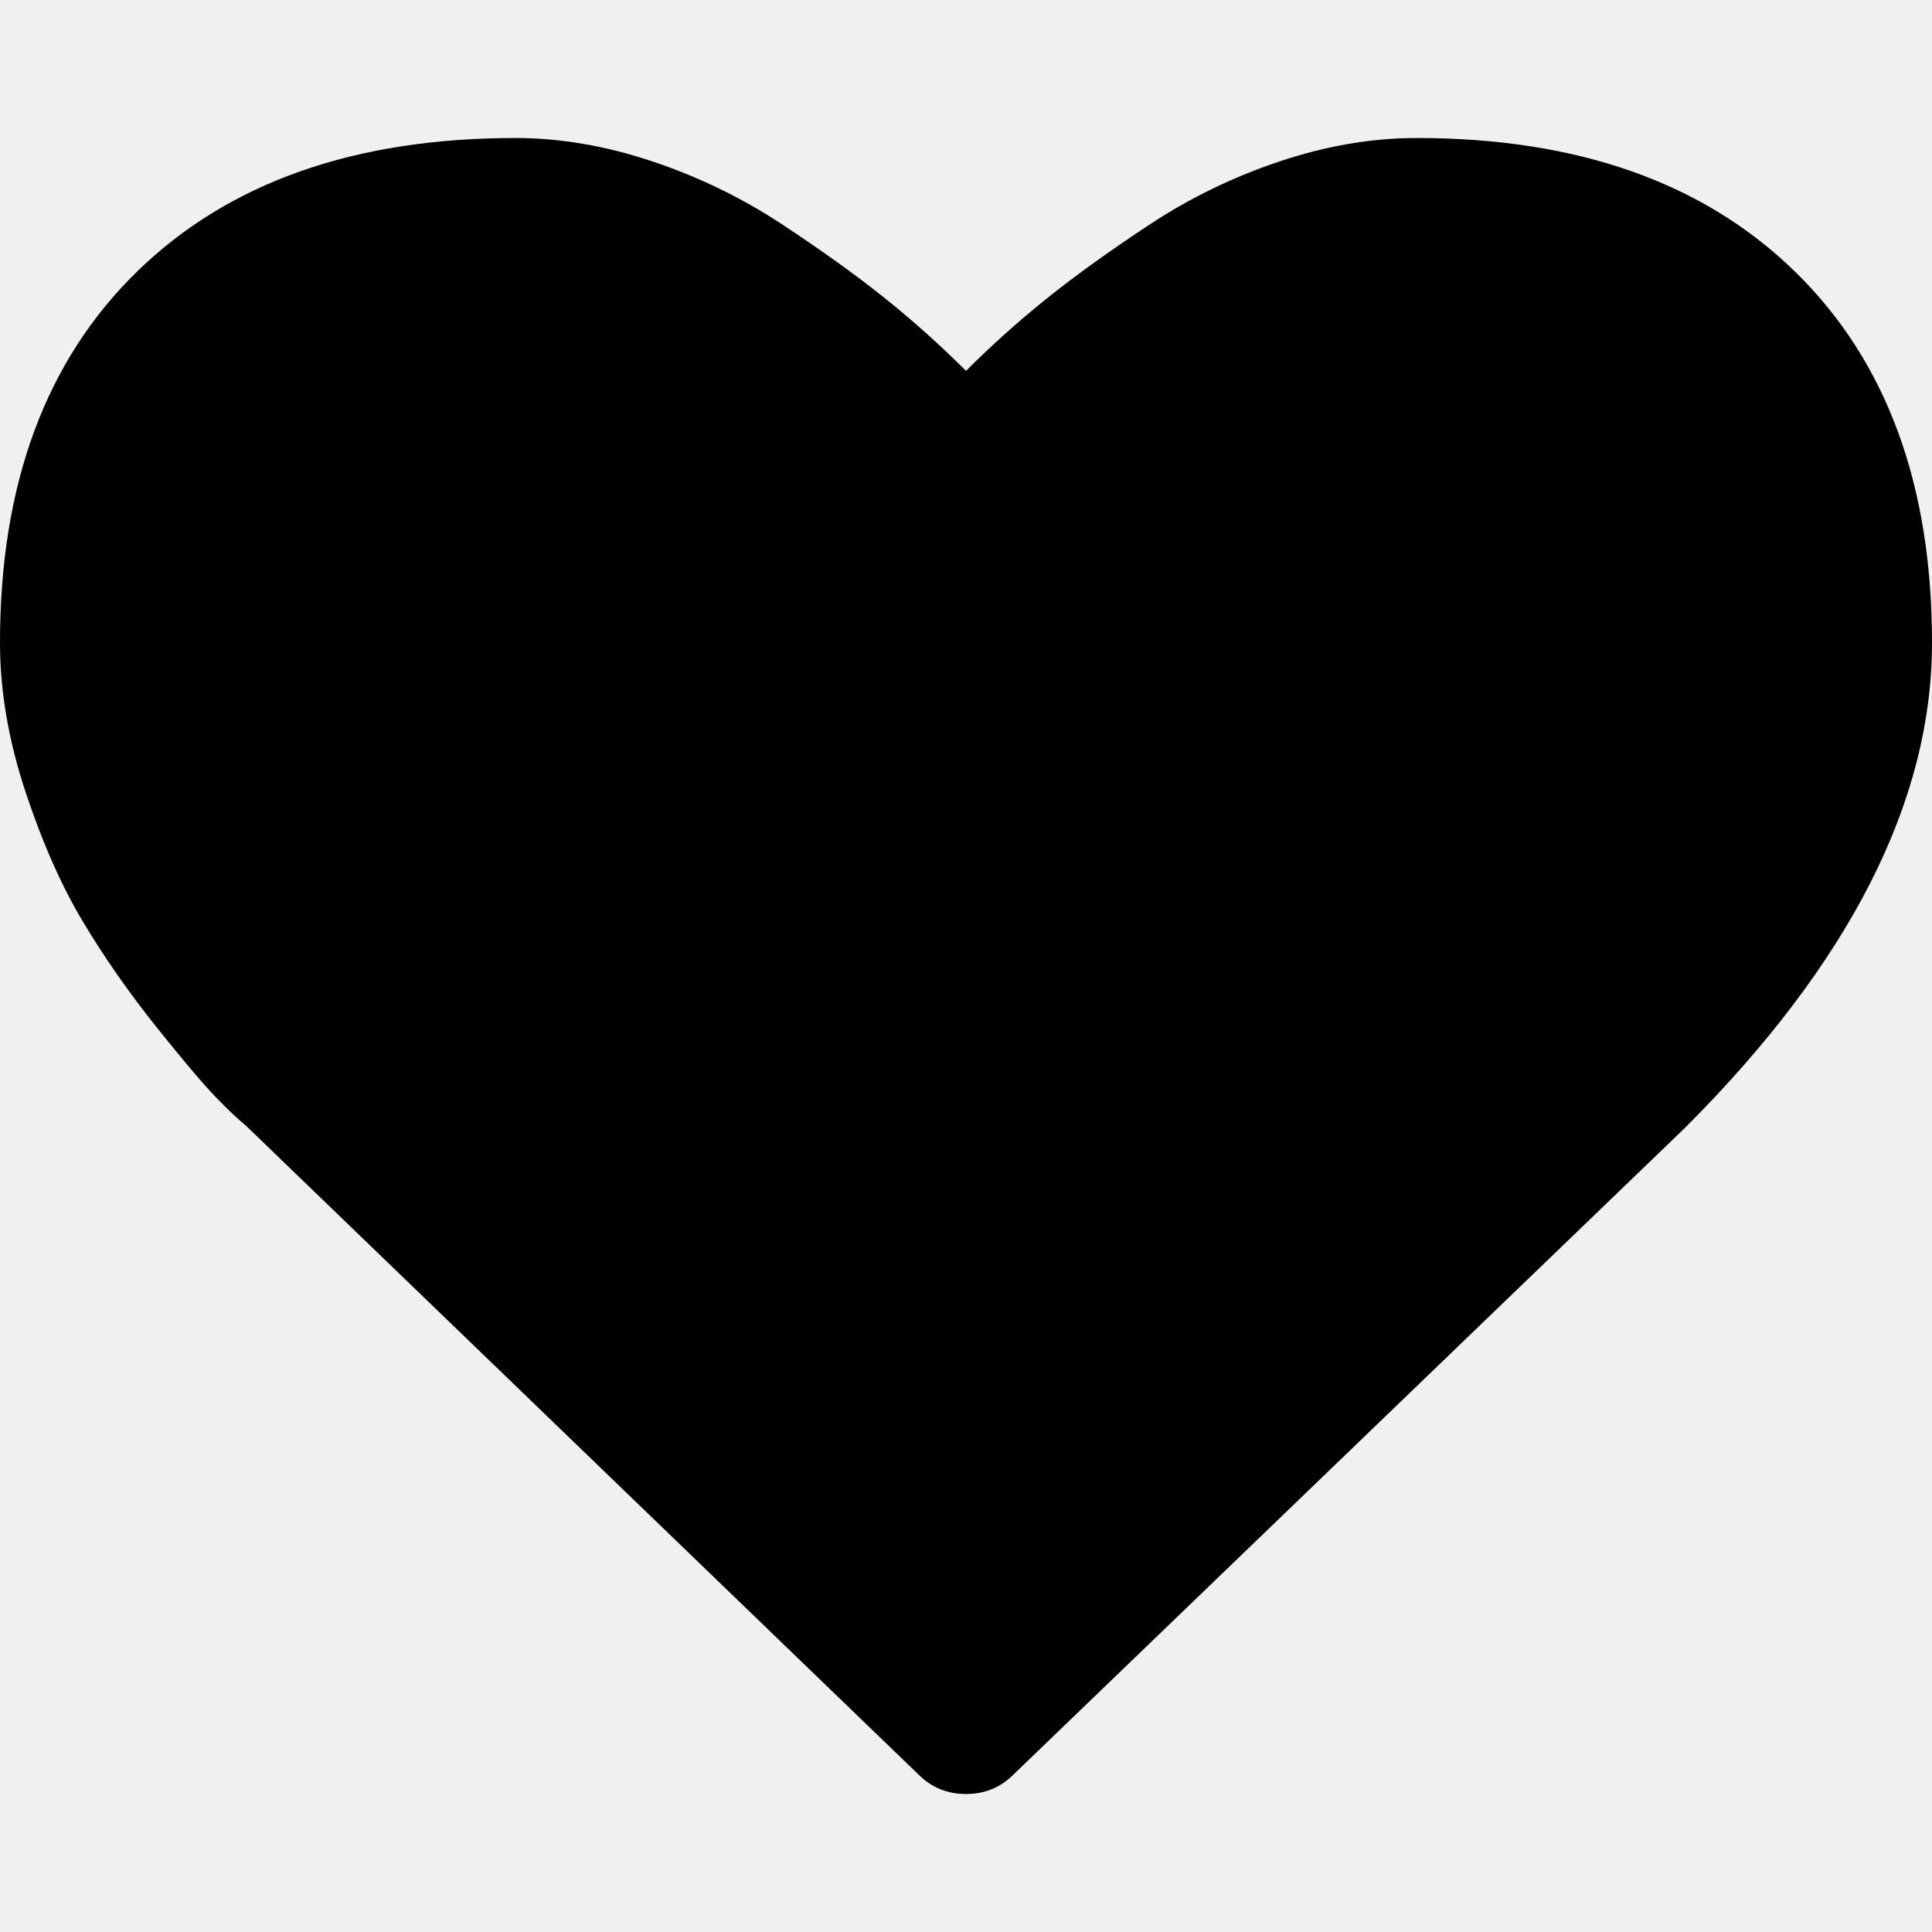
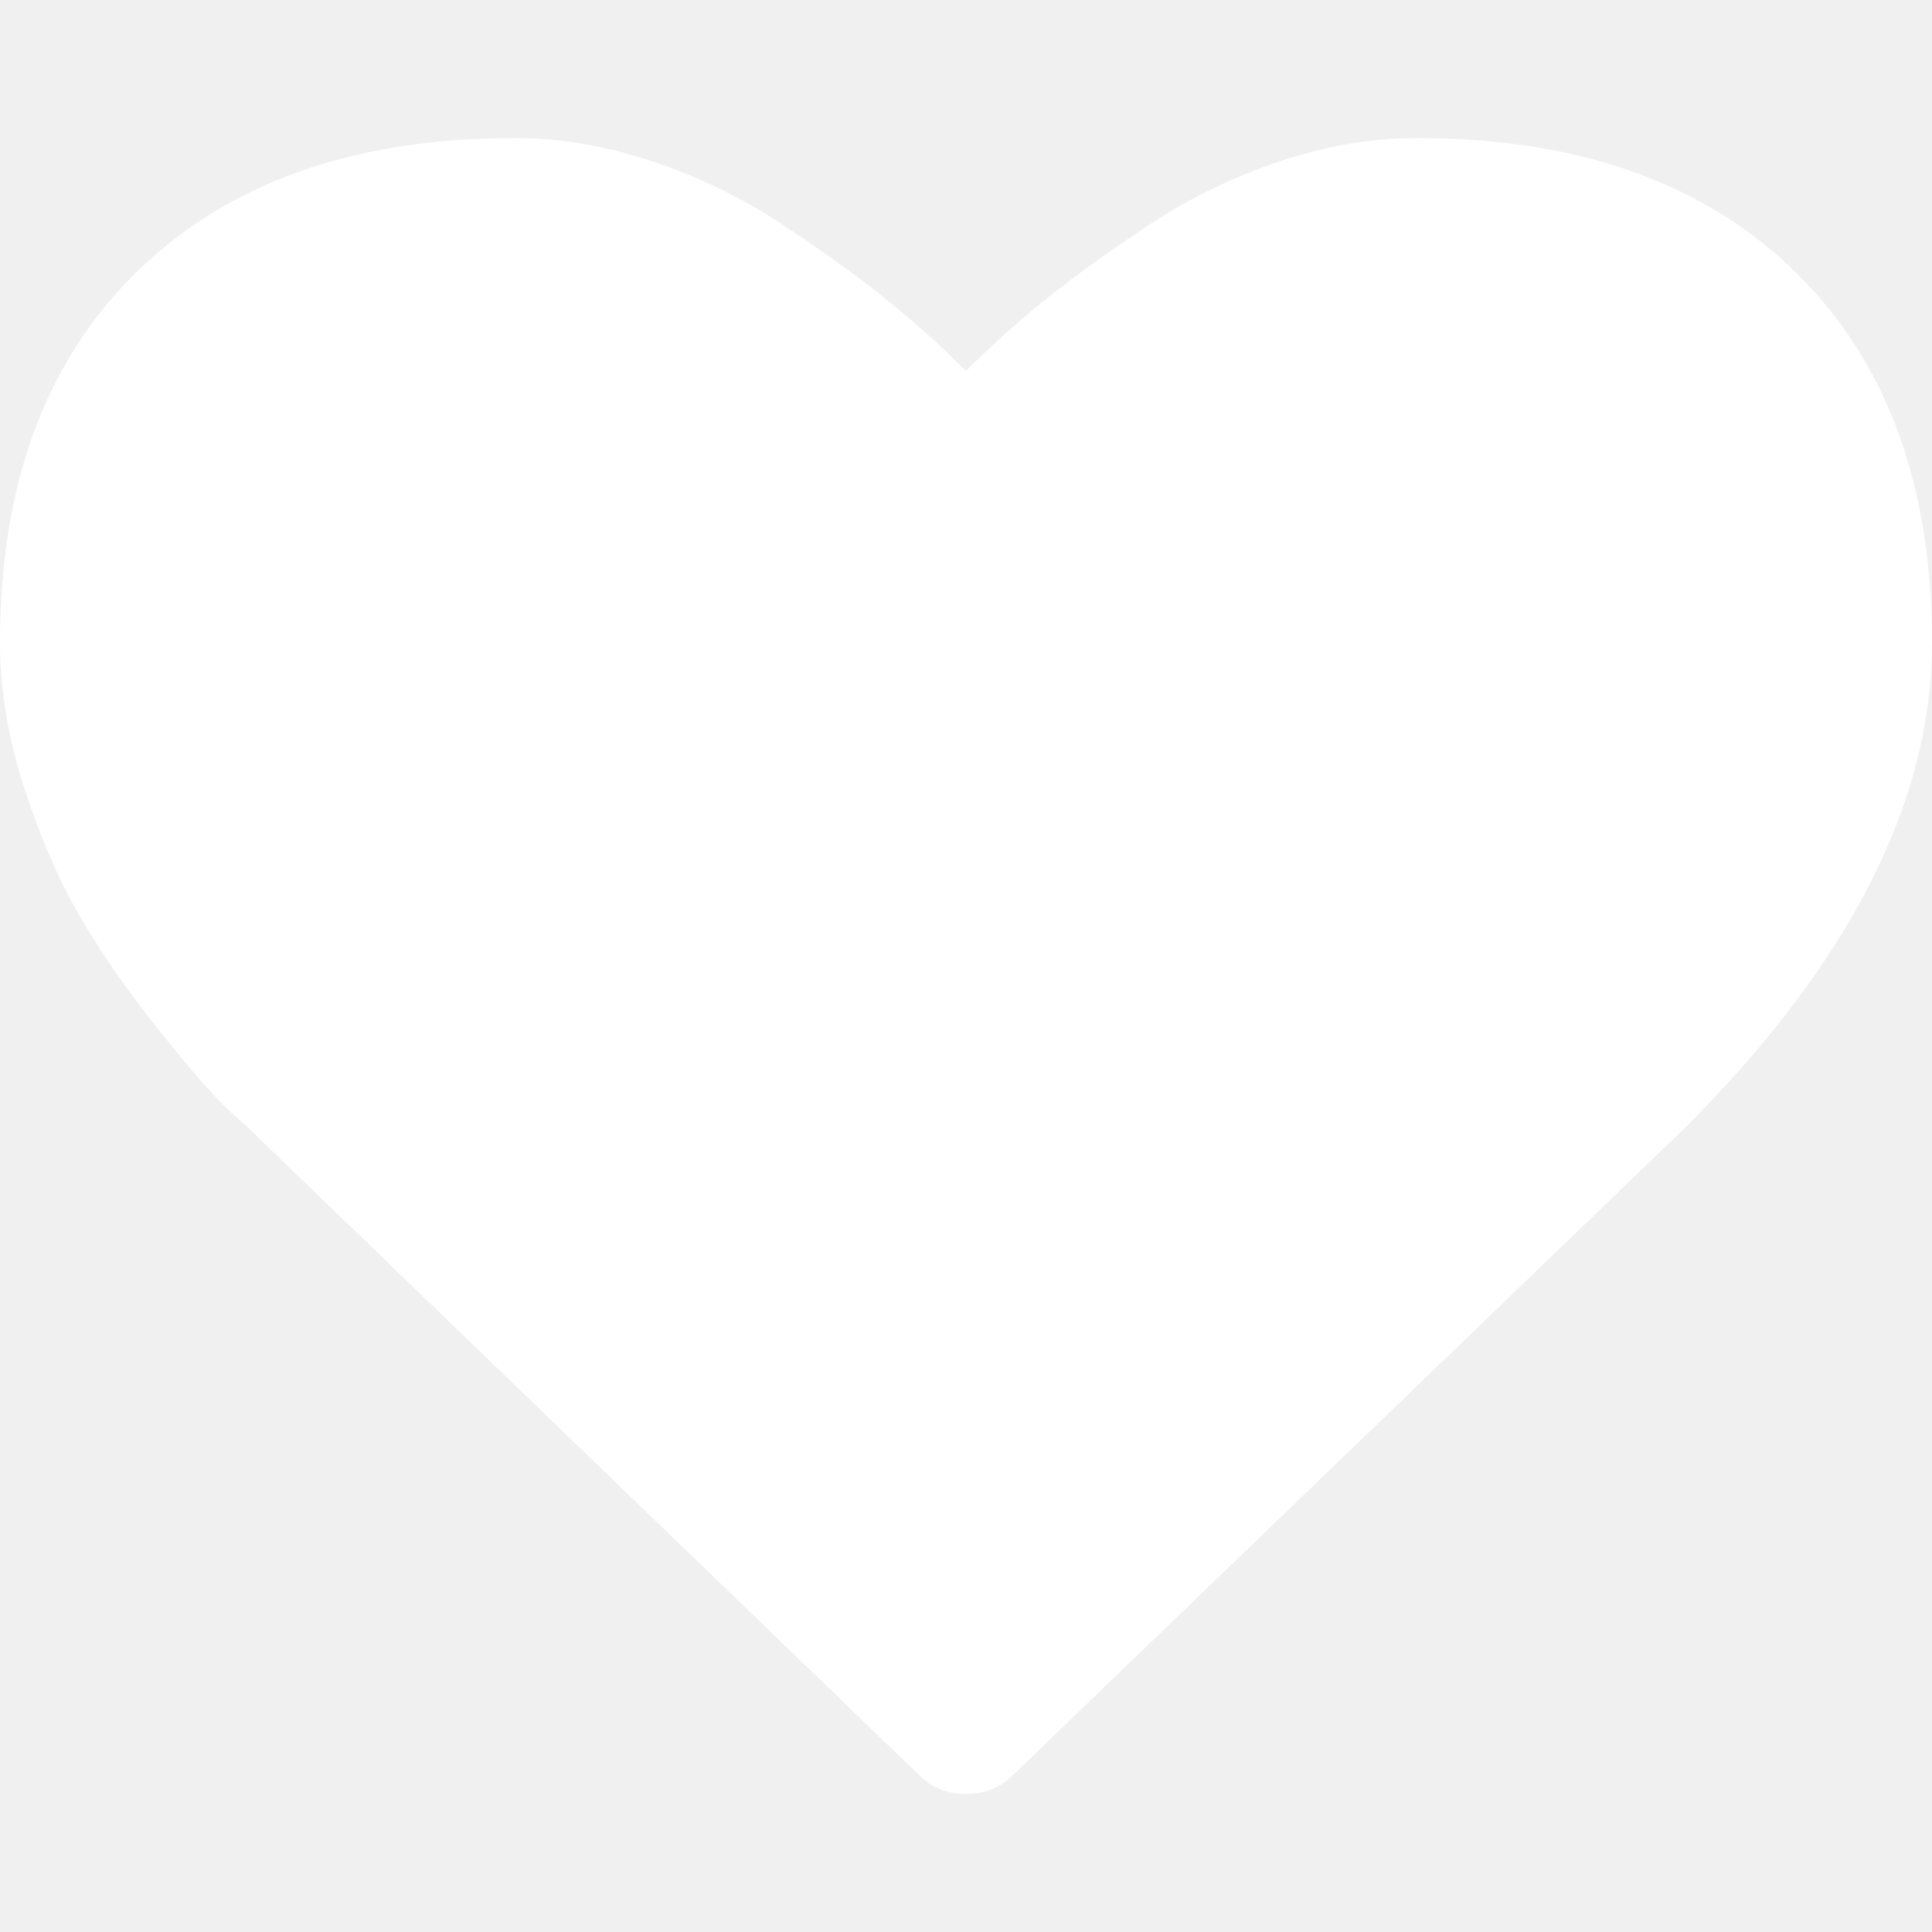
- <svg xmlns="http://www.w3.org/2000/svg" width="1792" height="1792" viewBox="0 0 1792 1792">
-   <path d="M896 1664q-26 0-44-18l-624-602q-10-8-27.5-26t-55.5-65.5-68-97.5-53.5-121-23.5-138q0-220 127-344t351-124q62 0 126.5 21.5t120 58 95.5 68.5 76 68q36-36 76-68t95.5-68.5 120-58 126.5-21.5q224 0 351 124t127 344q0 221-229 450l-623 600q-18 18-44 18z" />
+ <svg xmlns="http://www.w3.org/2000/svg" fill="#FFFFFF" height="1792" viewbox="0 0 1792 1792" width="1792">
+   <path d="M896 1664q-26 0-44-18l-624-602q-10-8-27.5-26t-55.5-65.5-68-97.5-53.5-121-23.5-138q0-220 127-344t351-124q62 0 126.5 21.5t120 58 95.5 68.5 76 68q36-36 76-68t95.5-68.5 120-58 126.5-21.5q224 0 351 124t127 344q0 221-229 450l-623 600q-18 18-44 18z">
+     </path>
</svg>
